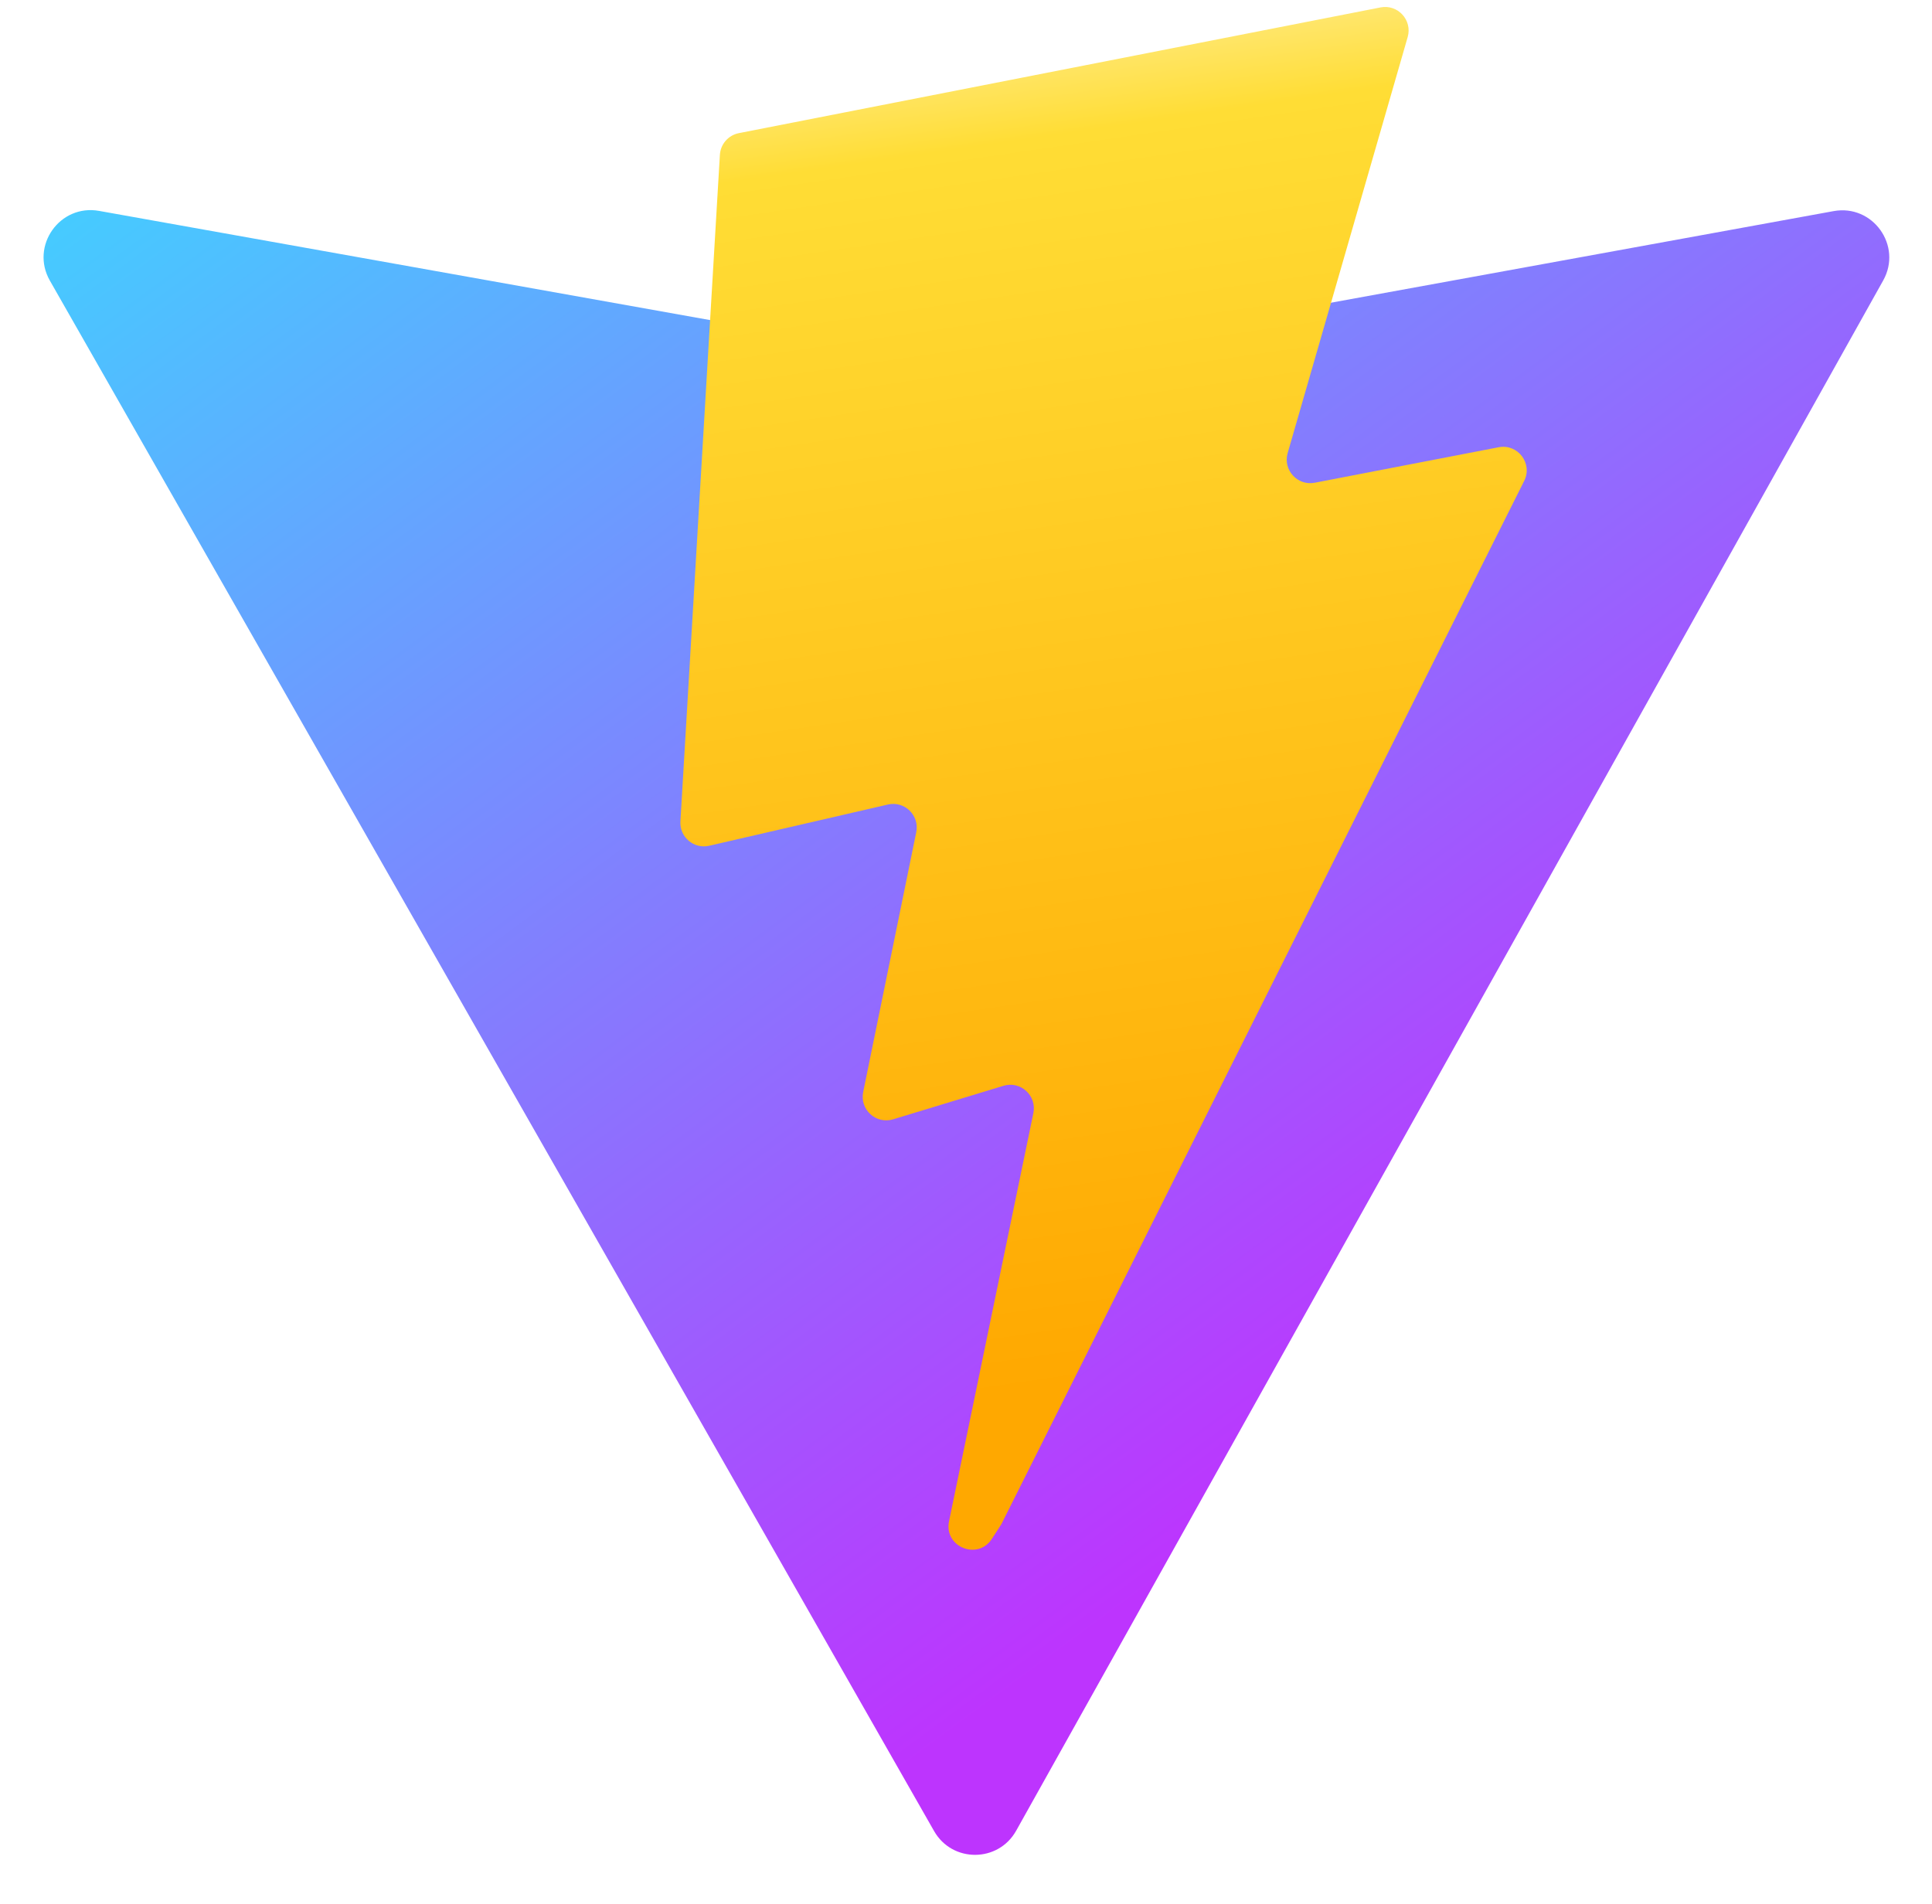
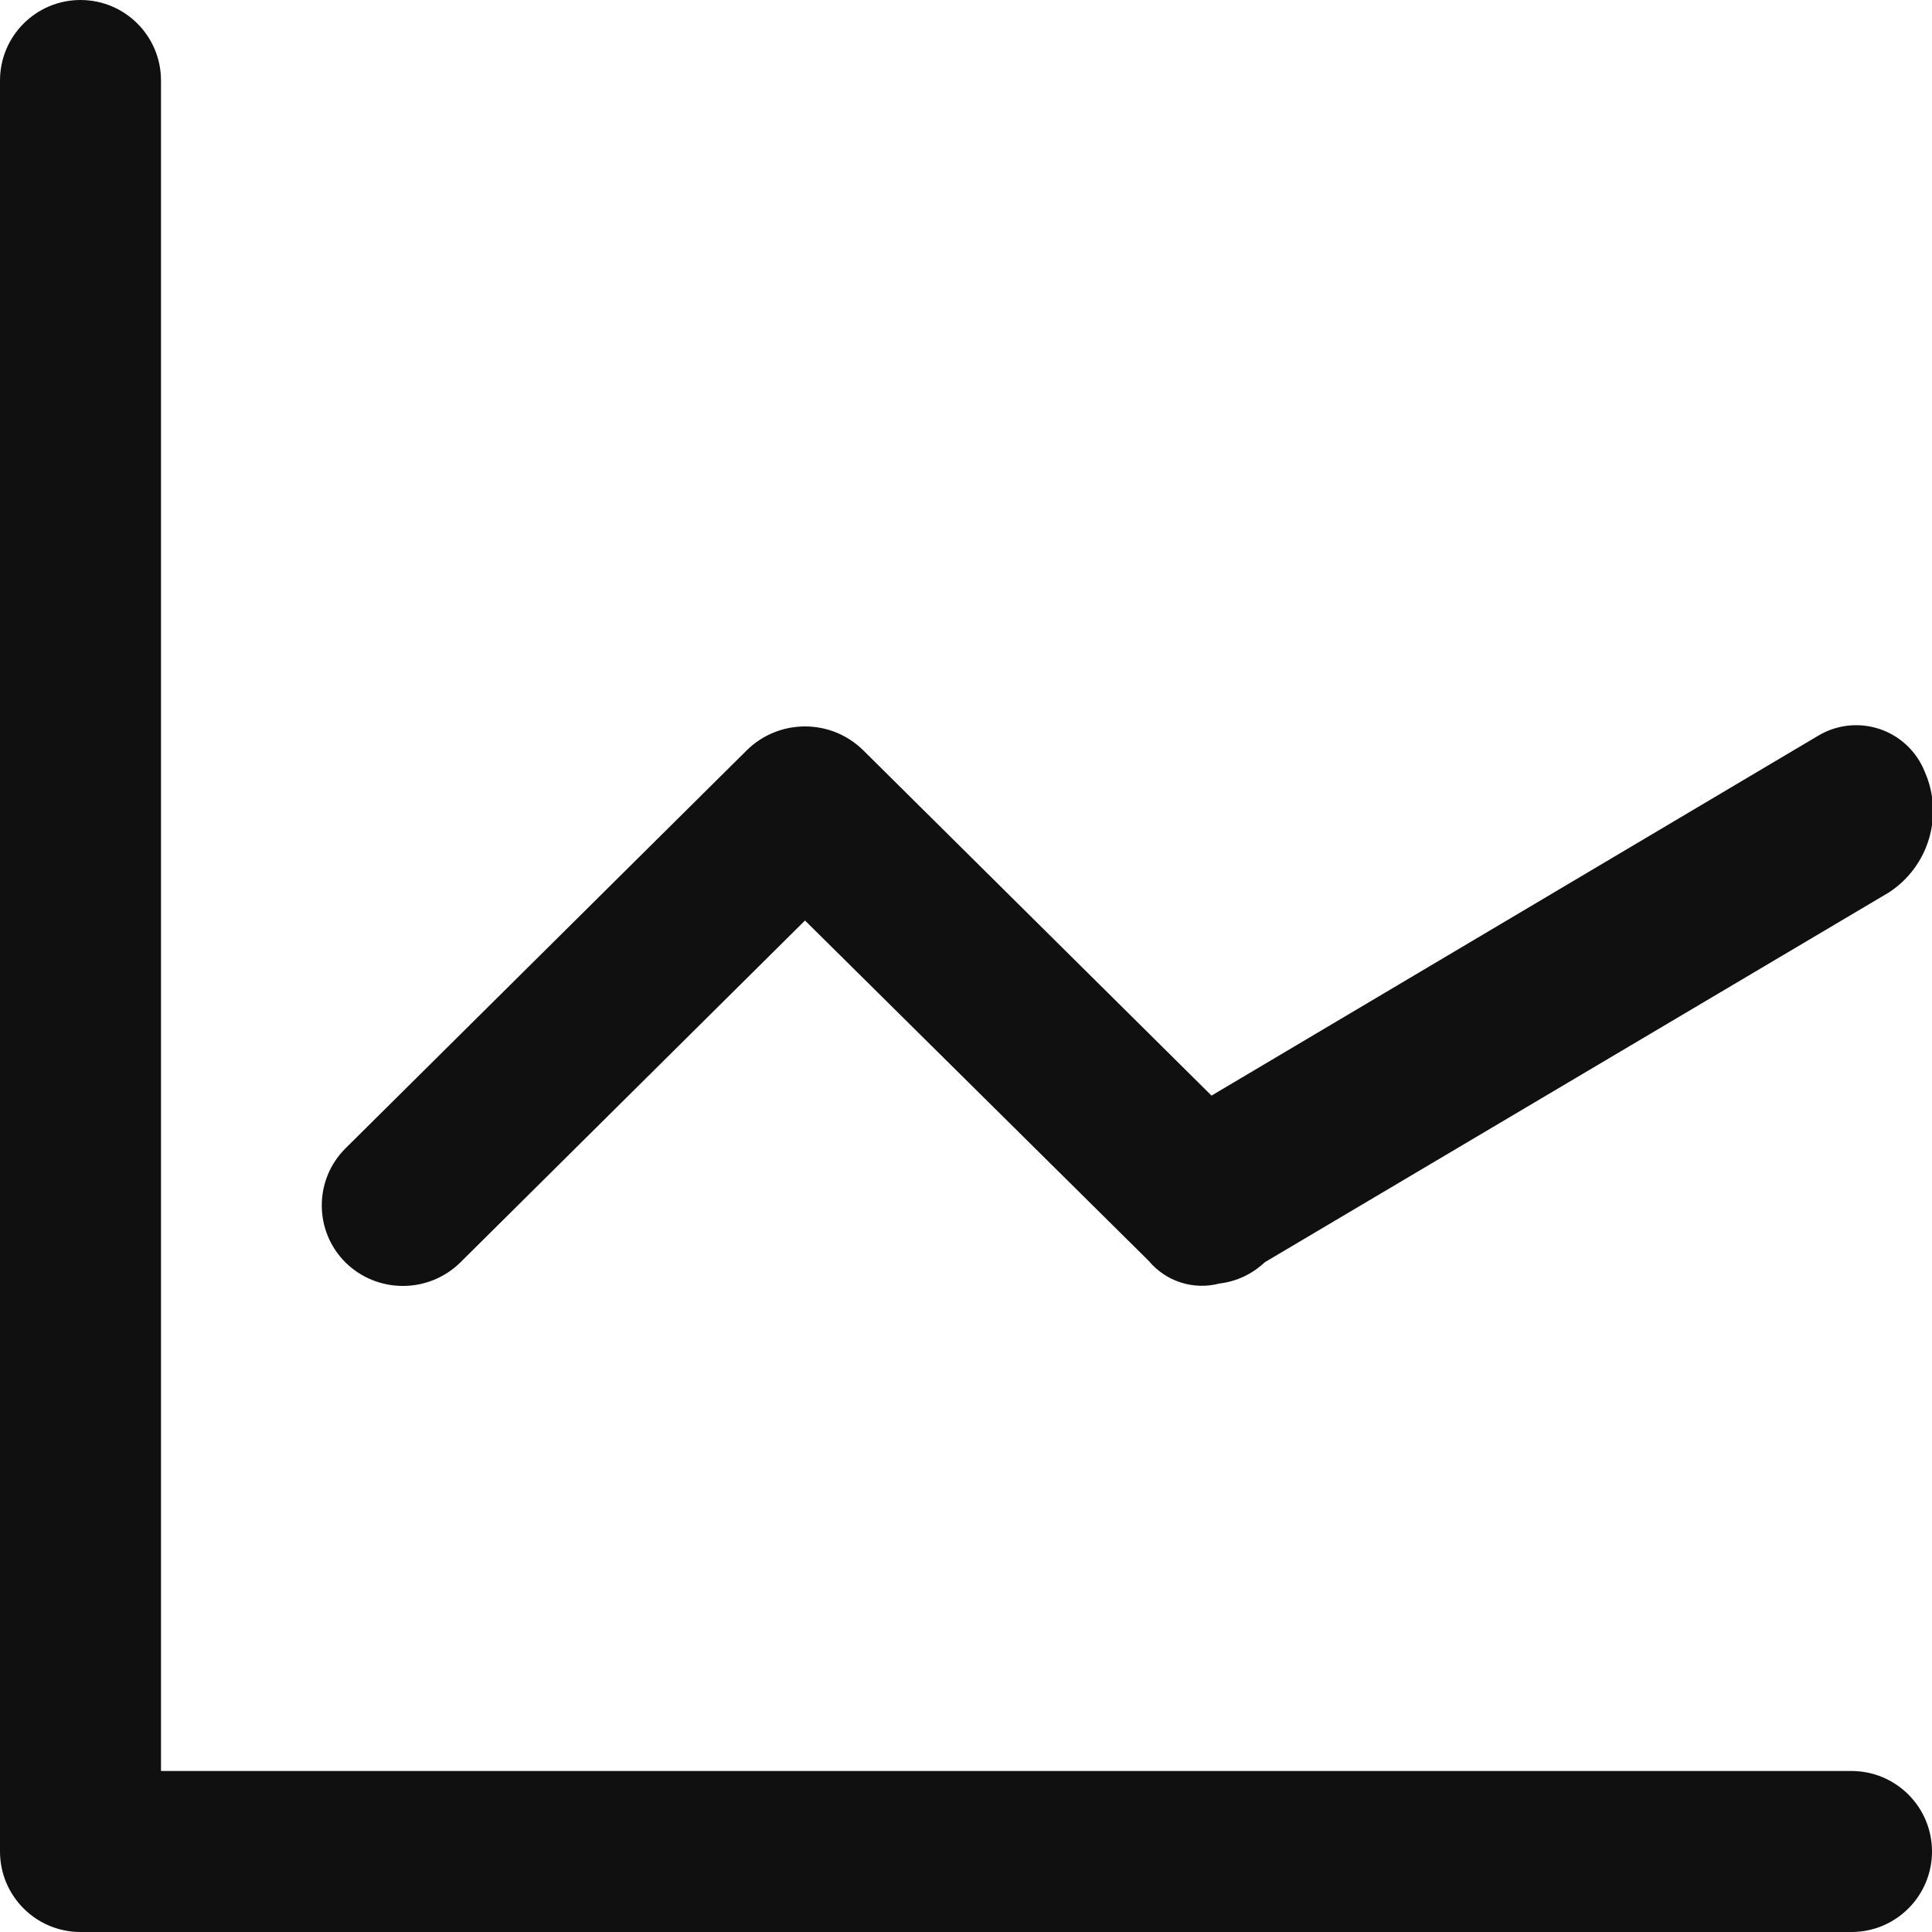
- <svg xmlns="http://www.w3.org/2000/svg" width="410" height="404" viewBox="0 0 410 404" fill="none">
-   <path d="M399.641 59.525L215.643 388.545C211.844 395.338 202.084 395.378 198.228 388.618L10.582 59.556C6.381 52.19 12.68 43.267 21.028 44.759L205.223 77.682C206.398 77.892 207.601 77.89 208.776 77.676L389.119 44.806C397.439 43.289 403.768 52.143 399.641 59.525Z" fill="url(#paint0_linear)" />
-   <path d="M292.965 1.574L156.801 28.255C154.563 28.694 152.906 30.59 152.771 32.866L144.395 174.33C144.198 177.662 147.258 180.248 150.51 179.498L188.42 170.749C191.967 169.931 195.172 173.055 194.443 176.622L183.18 231.775C182.422 235.487 185.907 238.661 189.532 237.56L212.947 230.446C216.577 229.344 220.065 232.527 219.297 236.242L201.398 322.875C200.278 328.294 207.486 331.249 210.492 326.603L212.5 323.5L323.454 102.072C325.312 98.365 322.108 94.137 318.036 94.923L279.014 102.454C275.347 103.161 272.227 99.746 273.262 96.158L298.731 7.867C299.767 4.273 296.636 0.855 292.965 1.574Z" fill="url(#paint1_linear)" />
+ <svg xmlns="http://www.w3.org/2000/svg" width="800px" height="800px" viewBox="0 0 24 24">
  <defs>
-     <linearGradient id="paint0_linear" x1="6" y1="33" x2="235" y2="344" gradientUnits="userSpaceOnUse">
-       <stop stop-color="#41D1FF" />
-       <stop offset="1" stop-color="#BD34FE" />
-     </linearGradient>
-     <linearGradient id="paint1_linear" x1="194.651" y1="8.818" x2="236.076" y2="292.989" gradientUnits="userSpaceOnUse">
-       <stop stop-color="#FFEA83" />
-       <stop offset="0.083" stop-color="#FFDD35" />
-       <stop offset="1" stop-color="#FFA800" />
-     </linearGradient>
+     <style>
+       .cls-1 {
+         fill: #101010;
+         fill-rule: evenodd;
+       }
+     </style>
  </defs>
+   <path id="graph1" class="cls-1" d="M1163.46,251.089l-7.75,4.592h0a0.981,0.981,0,0,1-.56.263,0.859,0.859,0,0,1-.88-0.281l-4.27-4.228-4.28,4.246a1.018,1.018,0,0,1-1.43,0h0a1,1,0,0,1,0-1.414l4.99-4.95a1.031,1.031,0,0,1,1.44,0l4.33,4.293,7.53-4.467a0.917,0.917,0,0,1,1.33.444h0A1.207,1.207,0,0,1,1163.46,251.089ZM1163,262a1,1,0,0,1,0,2h-22a1,1,0,0,1-1-1V241a1,1,0,0,1,2,0v21h21Z" transform="translate(-1140 -240)" />
</svg>
